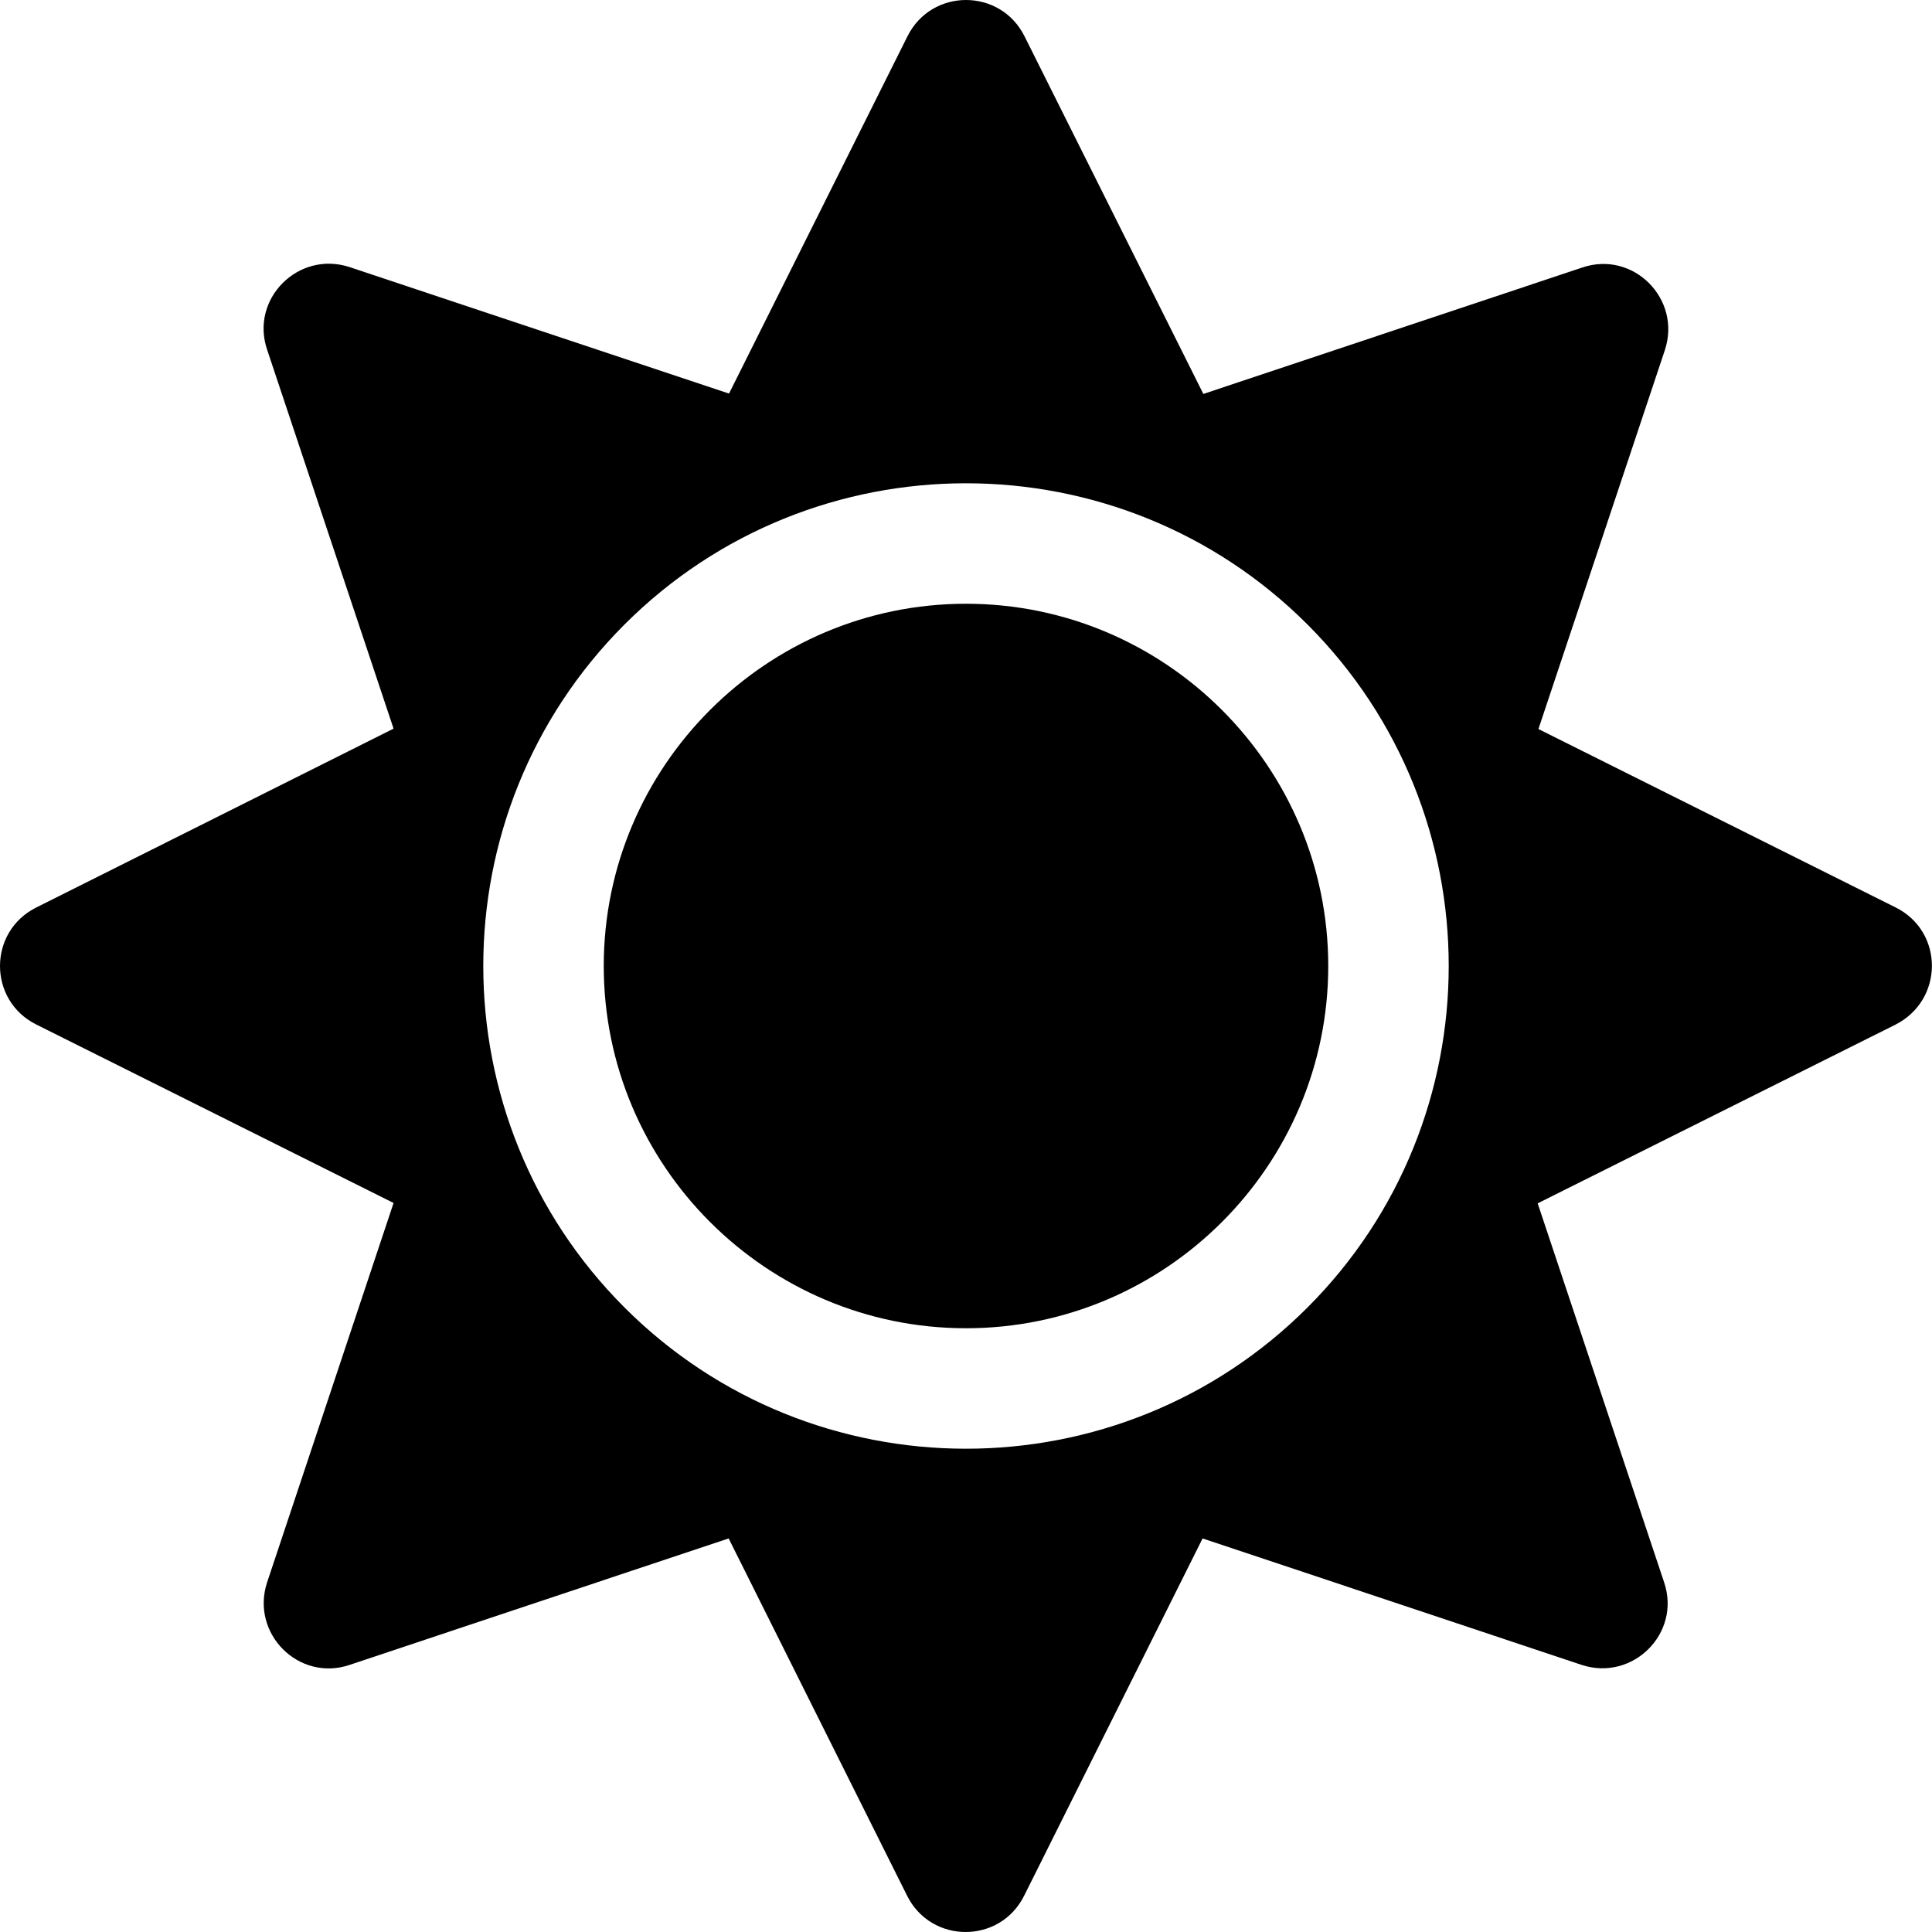
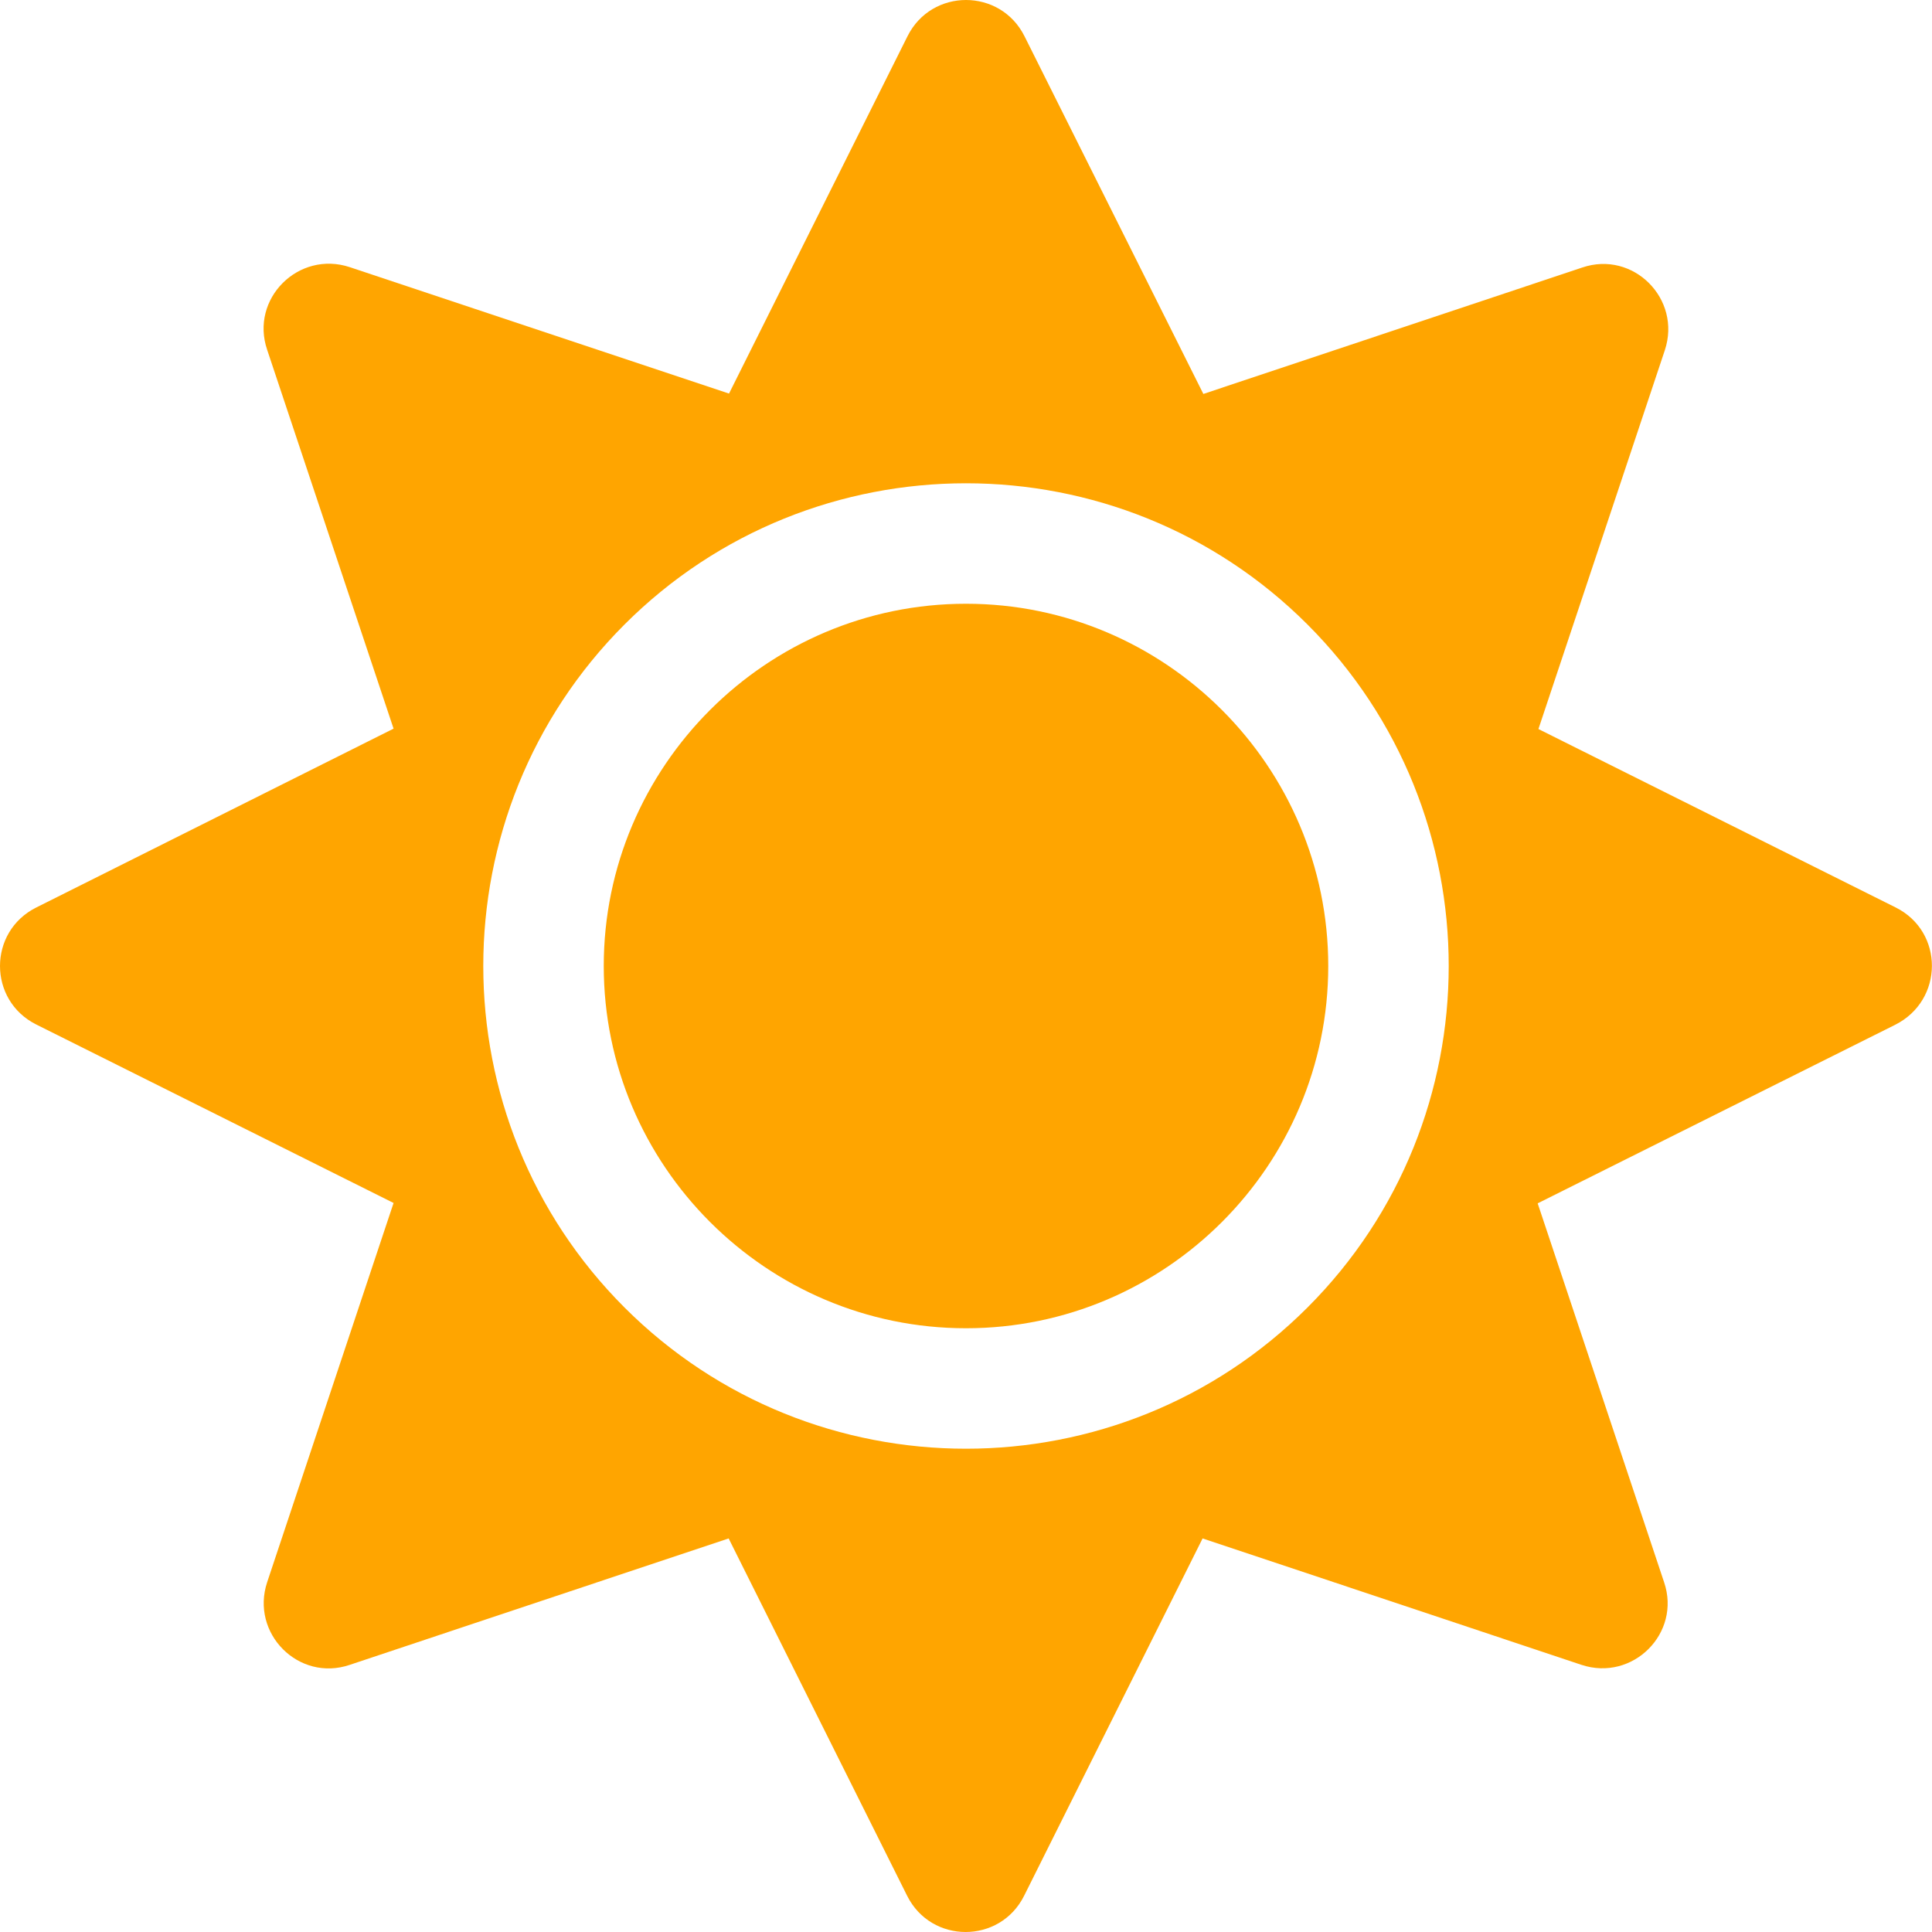
<svg xmlns="http://www.w3.org/2000/svg" aria-hidden="true" focusable="false" data-prefix="fas" data-icon="sun" class="svg-inline--fa fa-sun fa-w-16" role="img" viewBox="0 0 512 512">
-   <path fill="currentColor" d="M256 160c-52.9 0-96 43.1-96 96s43.1 96 96 96 96-43.1 96-96-43.1-96-96-96zm246.4 80.5l-94.7-47.3 33.5-100.4c4.5-13.6-8.4-26.5-21.9-21.9l-100.4 33.5-47.4-94.8c-6.4-12.8-24.6-12.8-31 0l-47.3 94.7L92.7 70.8c-13.6-4.5-26.5 8.4-21.9 21.9l33.5 100.4-94.7 47.4c-12.8 6.4-12.8 24.6 0 31l94.7 47.3-33.5 100.5c-4.5 13.6 8.4 26.5 21.9 21.9l100.4-33.5 47.3 94.7c6.4 12.8 24.6 12.8 31 0l47.3-94.7 100.4 33.5c13.6 4.5 26.5-8.4 21.9-21.9l-33.5-100.4 94.7-47.3c13-6.5 13-24.7.2-31.1zm-155.9 106c-49.9 49.9-131.1 49.9-181 0-49.9-49.9-49.9-131.1 0-181 49.9-49.9 131.1-49.9 181 0 49.9 49.9 49.9 131.1 0 181z" />
+   <path fill="orange" d="M256 160c-52.9 0-96 43.1-96 96s43.1 96 96 96 96-43.1 96-96-43.1-96-96-96zm246.4 80.5l-94.7-47.3 33.5-100.4c4.5-13.6-8.4-26.5-21.9-21.9l-100.4 33.5-47.4-94.8c-6.4-12.8-24.6-12.8-31 0l-47.3 94.7L92.7 70.8c-13.6-4.5-26.5 8.4-21.9 21.9l33.5 100.4-94.7 47.4c-12.8 6.4-12.8 24.6 0 31l94.7 47.3-33.5 100.5c-4.5 13.6 8.4 26.5 21.9 21.9l100.4-33.5 47.3 94.7c6.4 12.8 24.6 12.8 31 0l47.3-94.7 100.4 33.5c13.6 4.5 26.5-8.4 21.9-21.9l-33.5-100.4 94.7-47.3c13-6.5 13-24.7.2-31.1zm-155.9 106c-49.9 49.9-131.1 49.9-181 0-49.9-49.9-49.9-131.1 0-181 49.9-49.9 131.1-49.9 181 0 49.9 49.9 49.9 131.1 0 181z" />
</svg>
